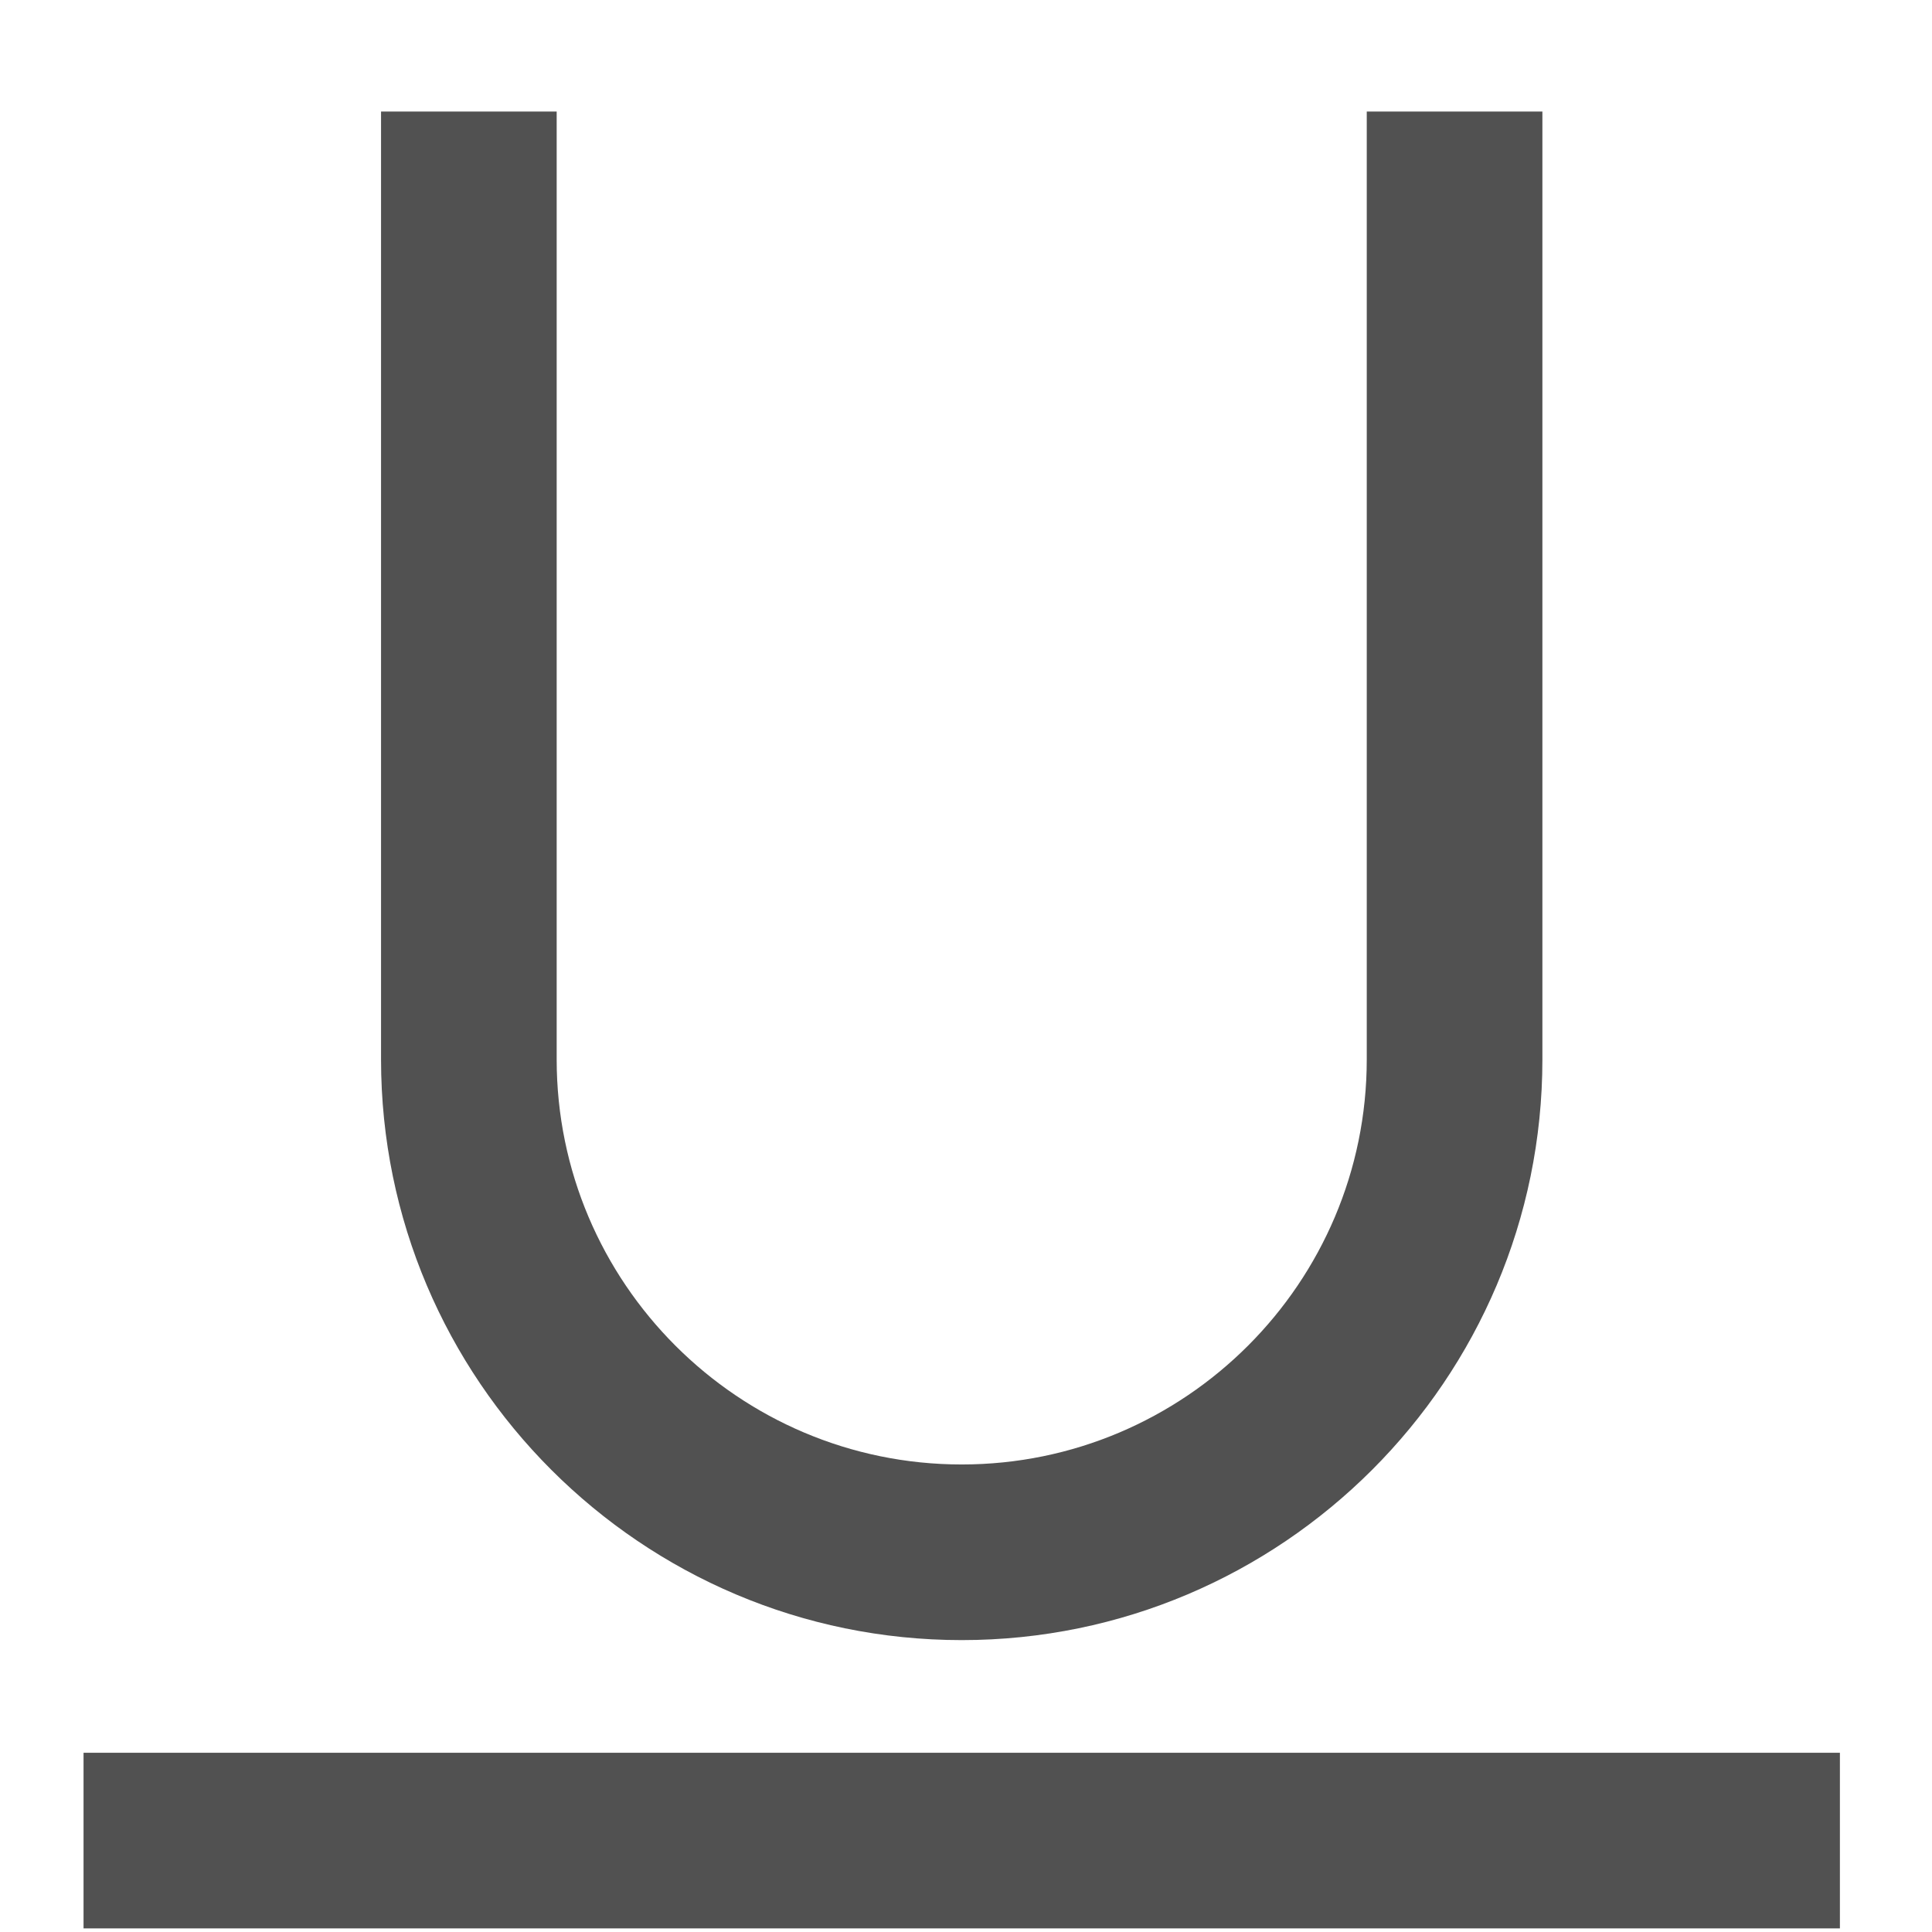
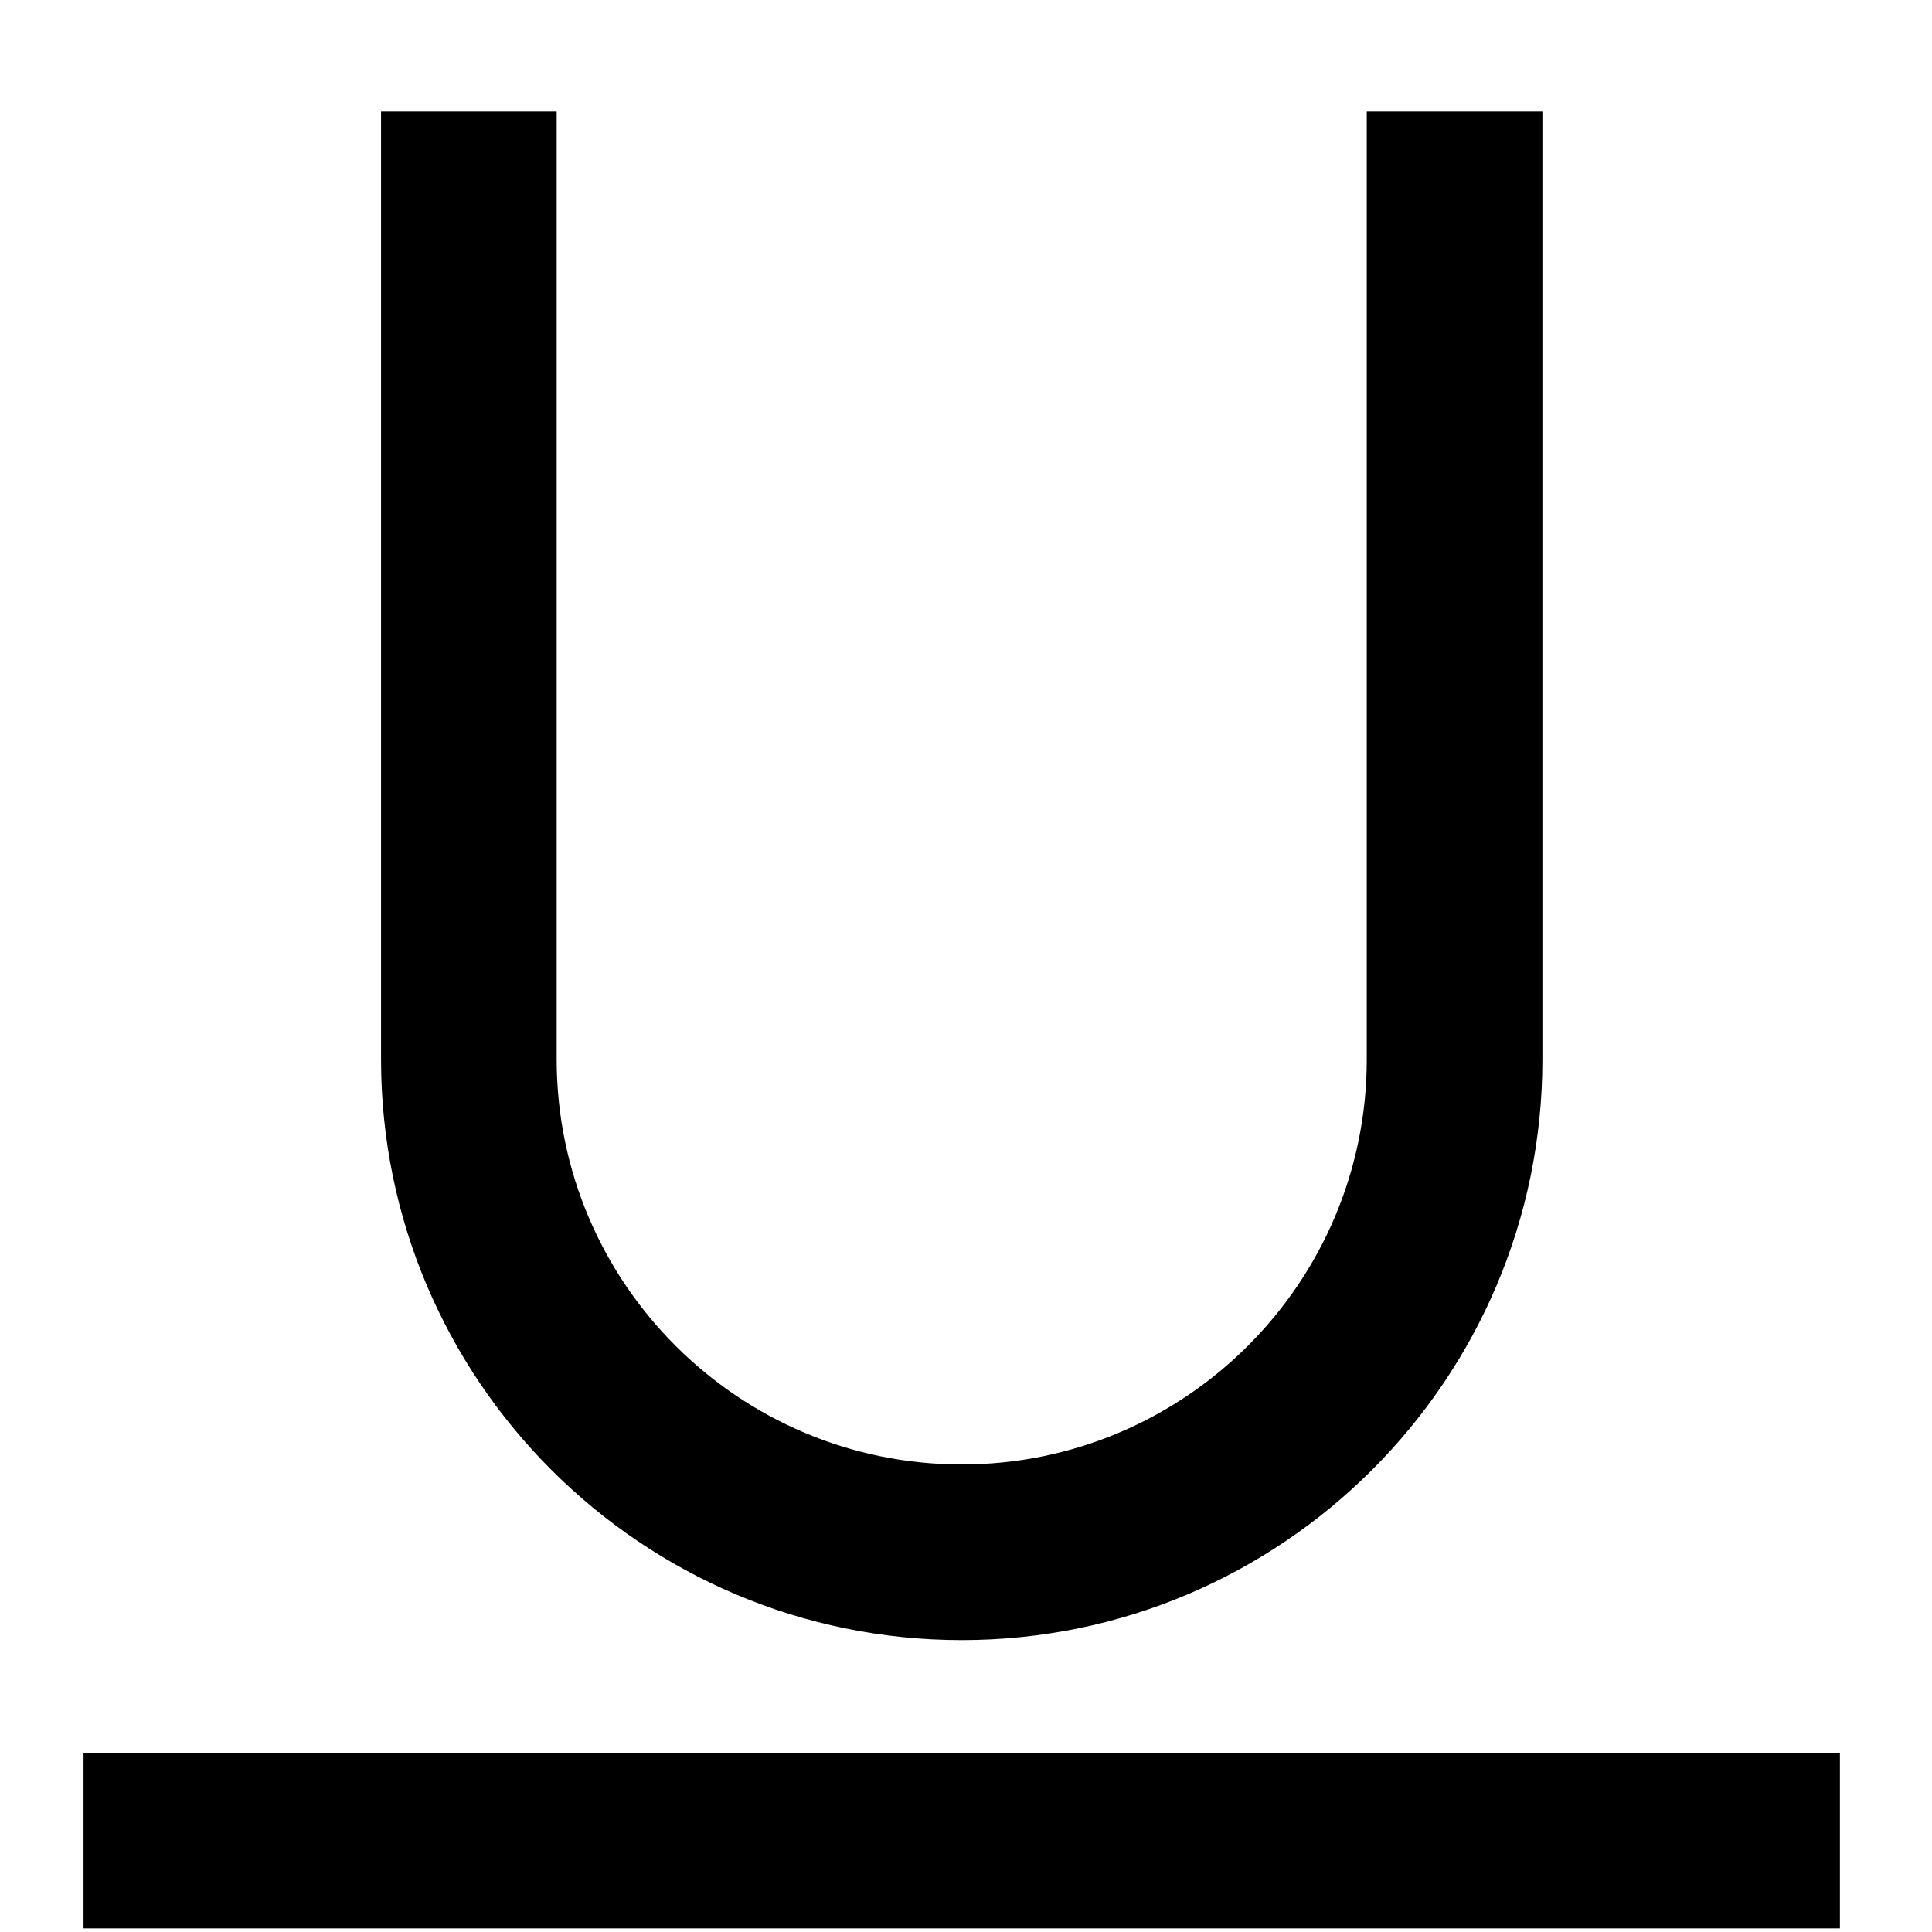
<svg xmlns="http://www.w3.org/2000/svg" class="icon" width="200px" height="200.00px" viewBox="0 0 1024 1024" version="1.1">
-   <path fill="#515151" d="M509.73 869.29c169.7 0 307.77-138.07 307.77-307.77V59.11h-93.09v502.41c0 118.39-96.3 214.68-214.68 214.68s-214.68-96.3-214.68-214.68V59.11h-93.09v502.41c0 169.7 138.07 307.77 307.77 307.77zM44.28 929.01h930.91v93.09H44.28z" />
+   <path d="M509.73 869.29c169.7 0 307.77-138.07 307.77-307.77V59.11h-93.09v502.41c0 118.39-96.3 214.68-214.68 214.68s-214.68-96.3-214.68-214.68V59.11h-93.09v502.41c0 169.7 138.07 307.77 307.77 307.77zM44.28 929.01h930.91v93.09H44.28z" />
</svg>
